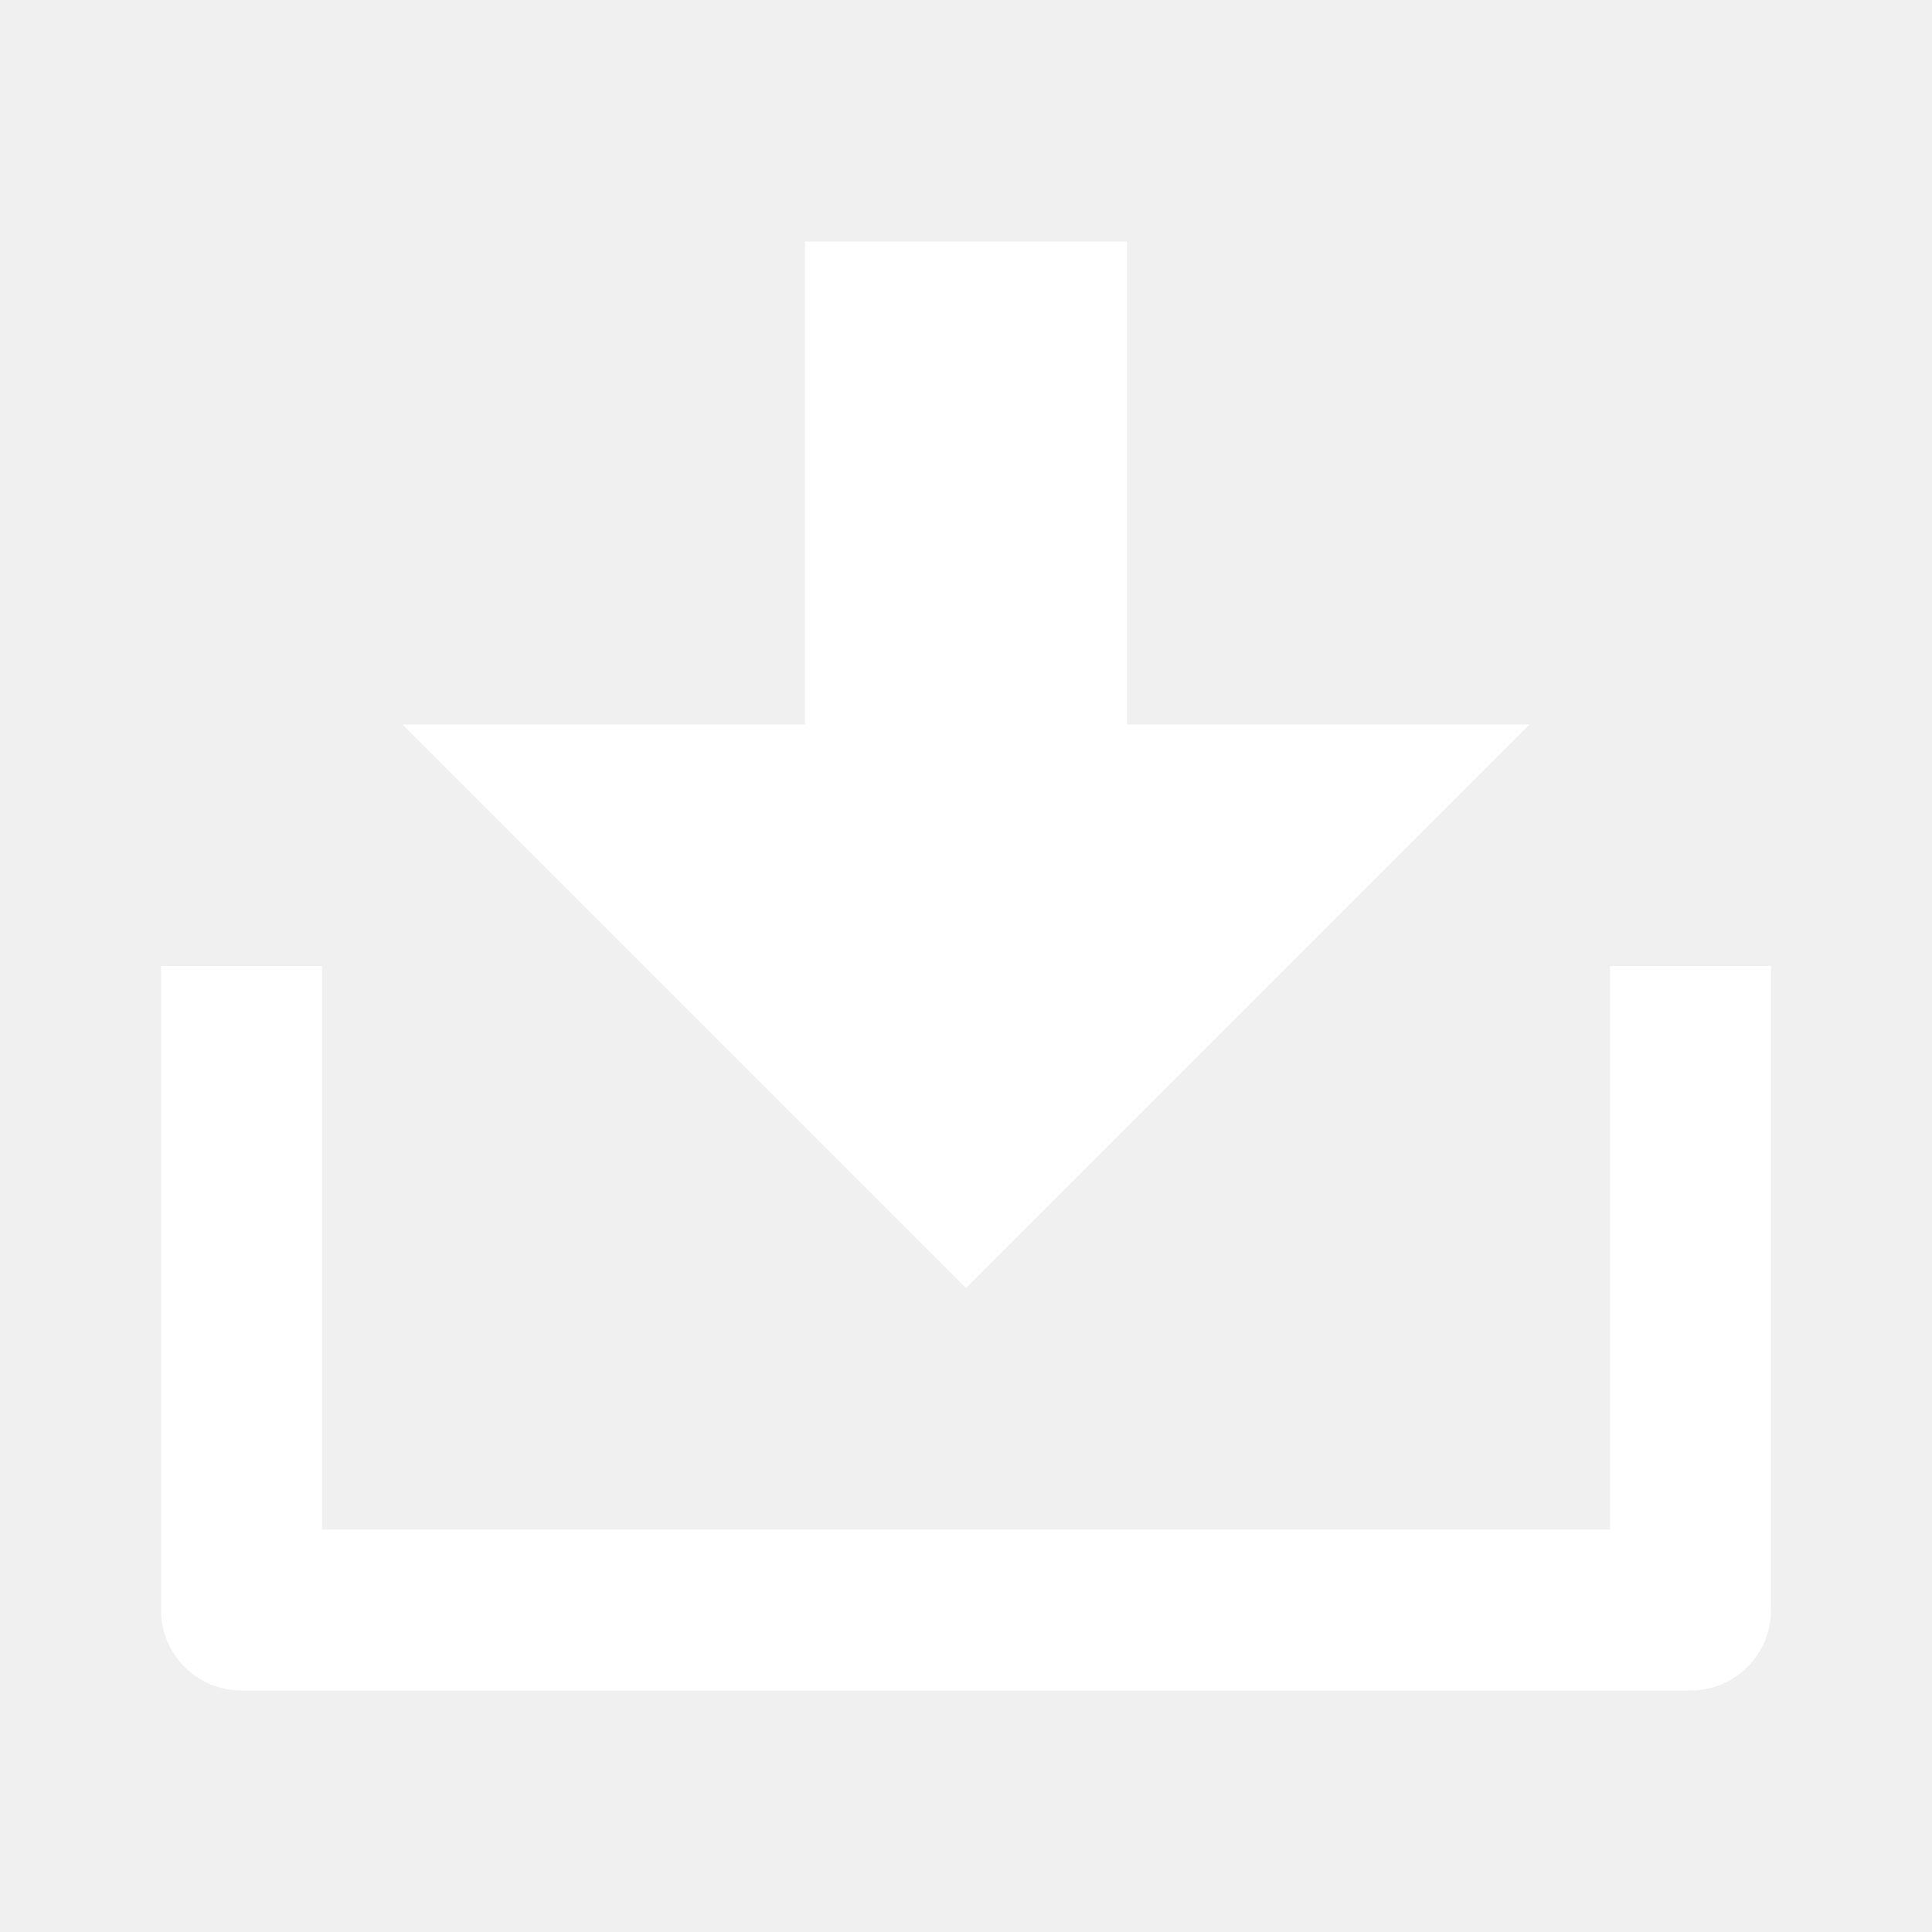
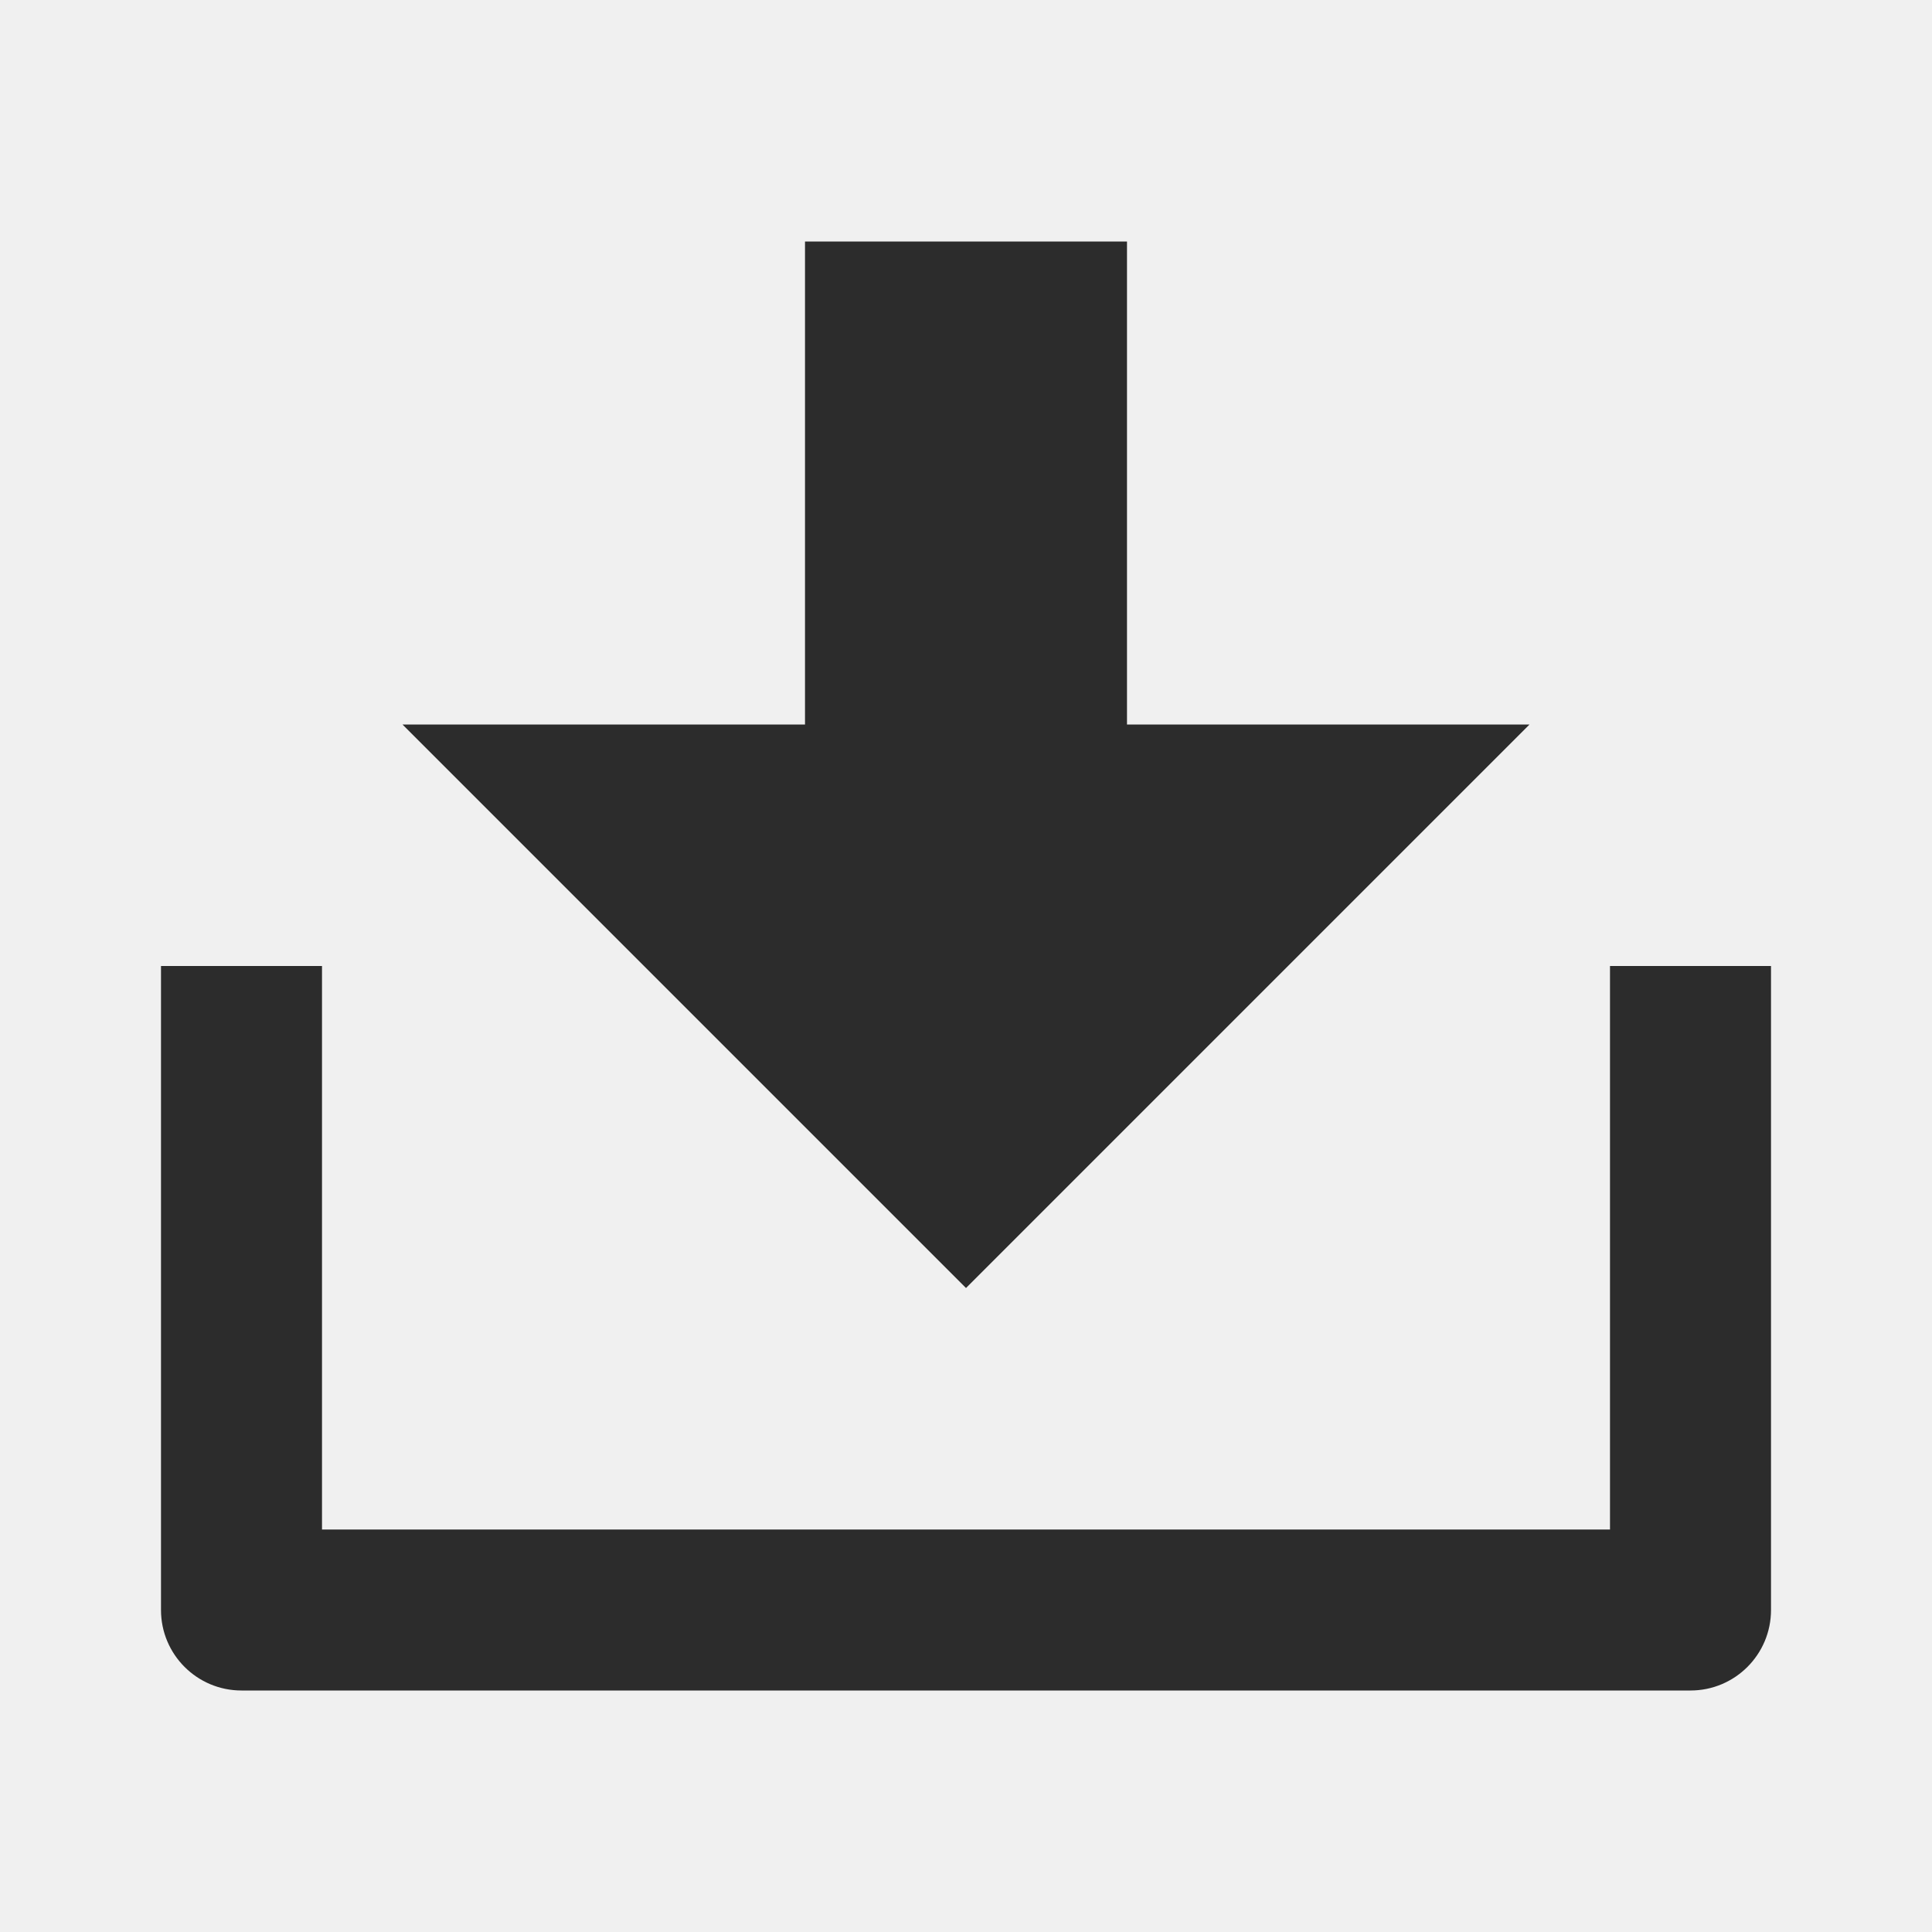
<svg xmlns="http://www.w3.org/2000/svg" fill="none" version="1.1" width="100" height="100" viewBox="0 0 100 100">
  <defs>
    <clipPath id="master_svg0_25_270">
      <rect x="0" y="0" width="100" height="100" rx="0" />
    </clipPath>
  </defs>
  <g clip-path="url(#master_svg0_25_270)">
    <g>
-       <path d="M16.667,79.167L83.333,79.167L83.333,50L91.667,50L91.667,83.333C91.667,85.635,89.801,87.5,87.5,87.5L12.5,87.5C10.199,87.5,8.333,85.635,8.333,83.333L8.333,50L16.667,50L16.667,79.167ZM58.333,37.5L79.167,37.5L50,66.667L20.833,37.5L41.667,37.5L41.667,12.5L58.333,12.5L58.333,37.5Z" fill="#FFFFFF" fill-opacity="1" style="mix-blend-mode:passthrough" />
+       <path d="M16.667,79.167L83.333,79.167L83.333,50L91.667,50L91.667,83.333C91.667,85.635,89.801,87.5,87.5,87.5L12.5,87.5C10.199,87.5,8.333,85.635,8.333,83.333L8.333,50L16.667,50L16.667,79.167ZM58.333,37.5L79.167,37.5L50,66.667L20.833,37.5L41.667,37.5L41.667,12.5L58.333,12.5L58.333,37.5Z" fill="#2C2C2C" fill-opacity="1" style="mix-blend-mode:passthrough" />
    </g>
  </g>
</svg>
